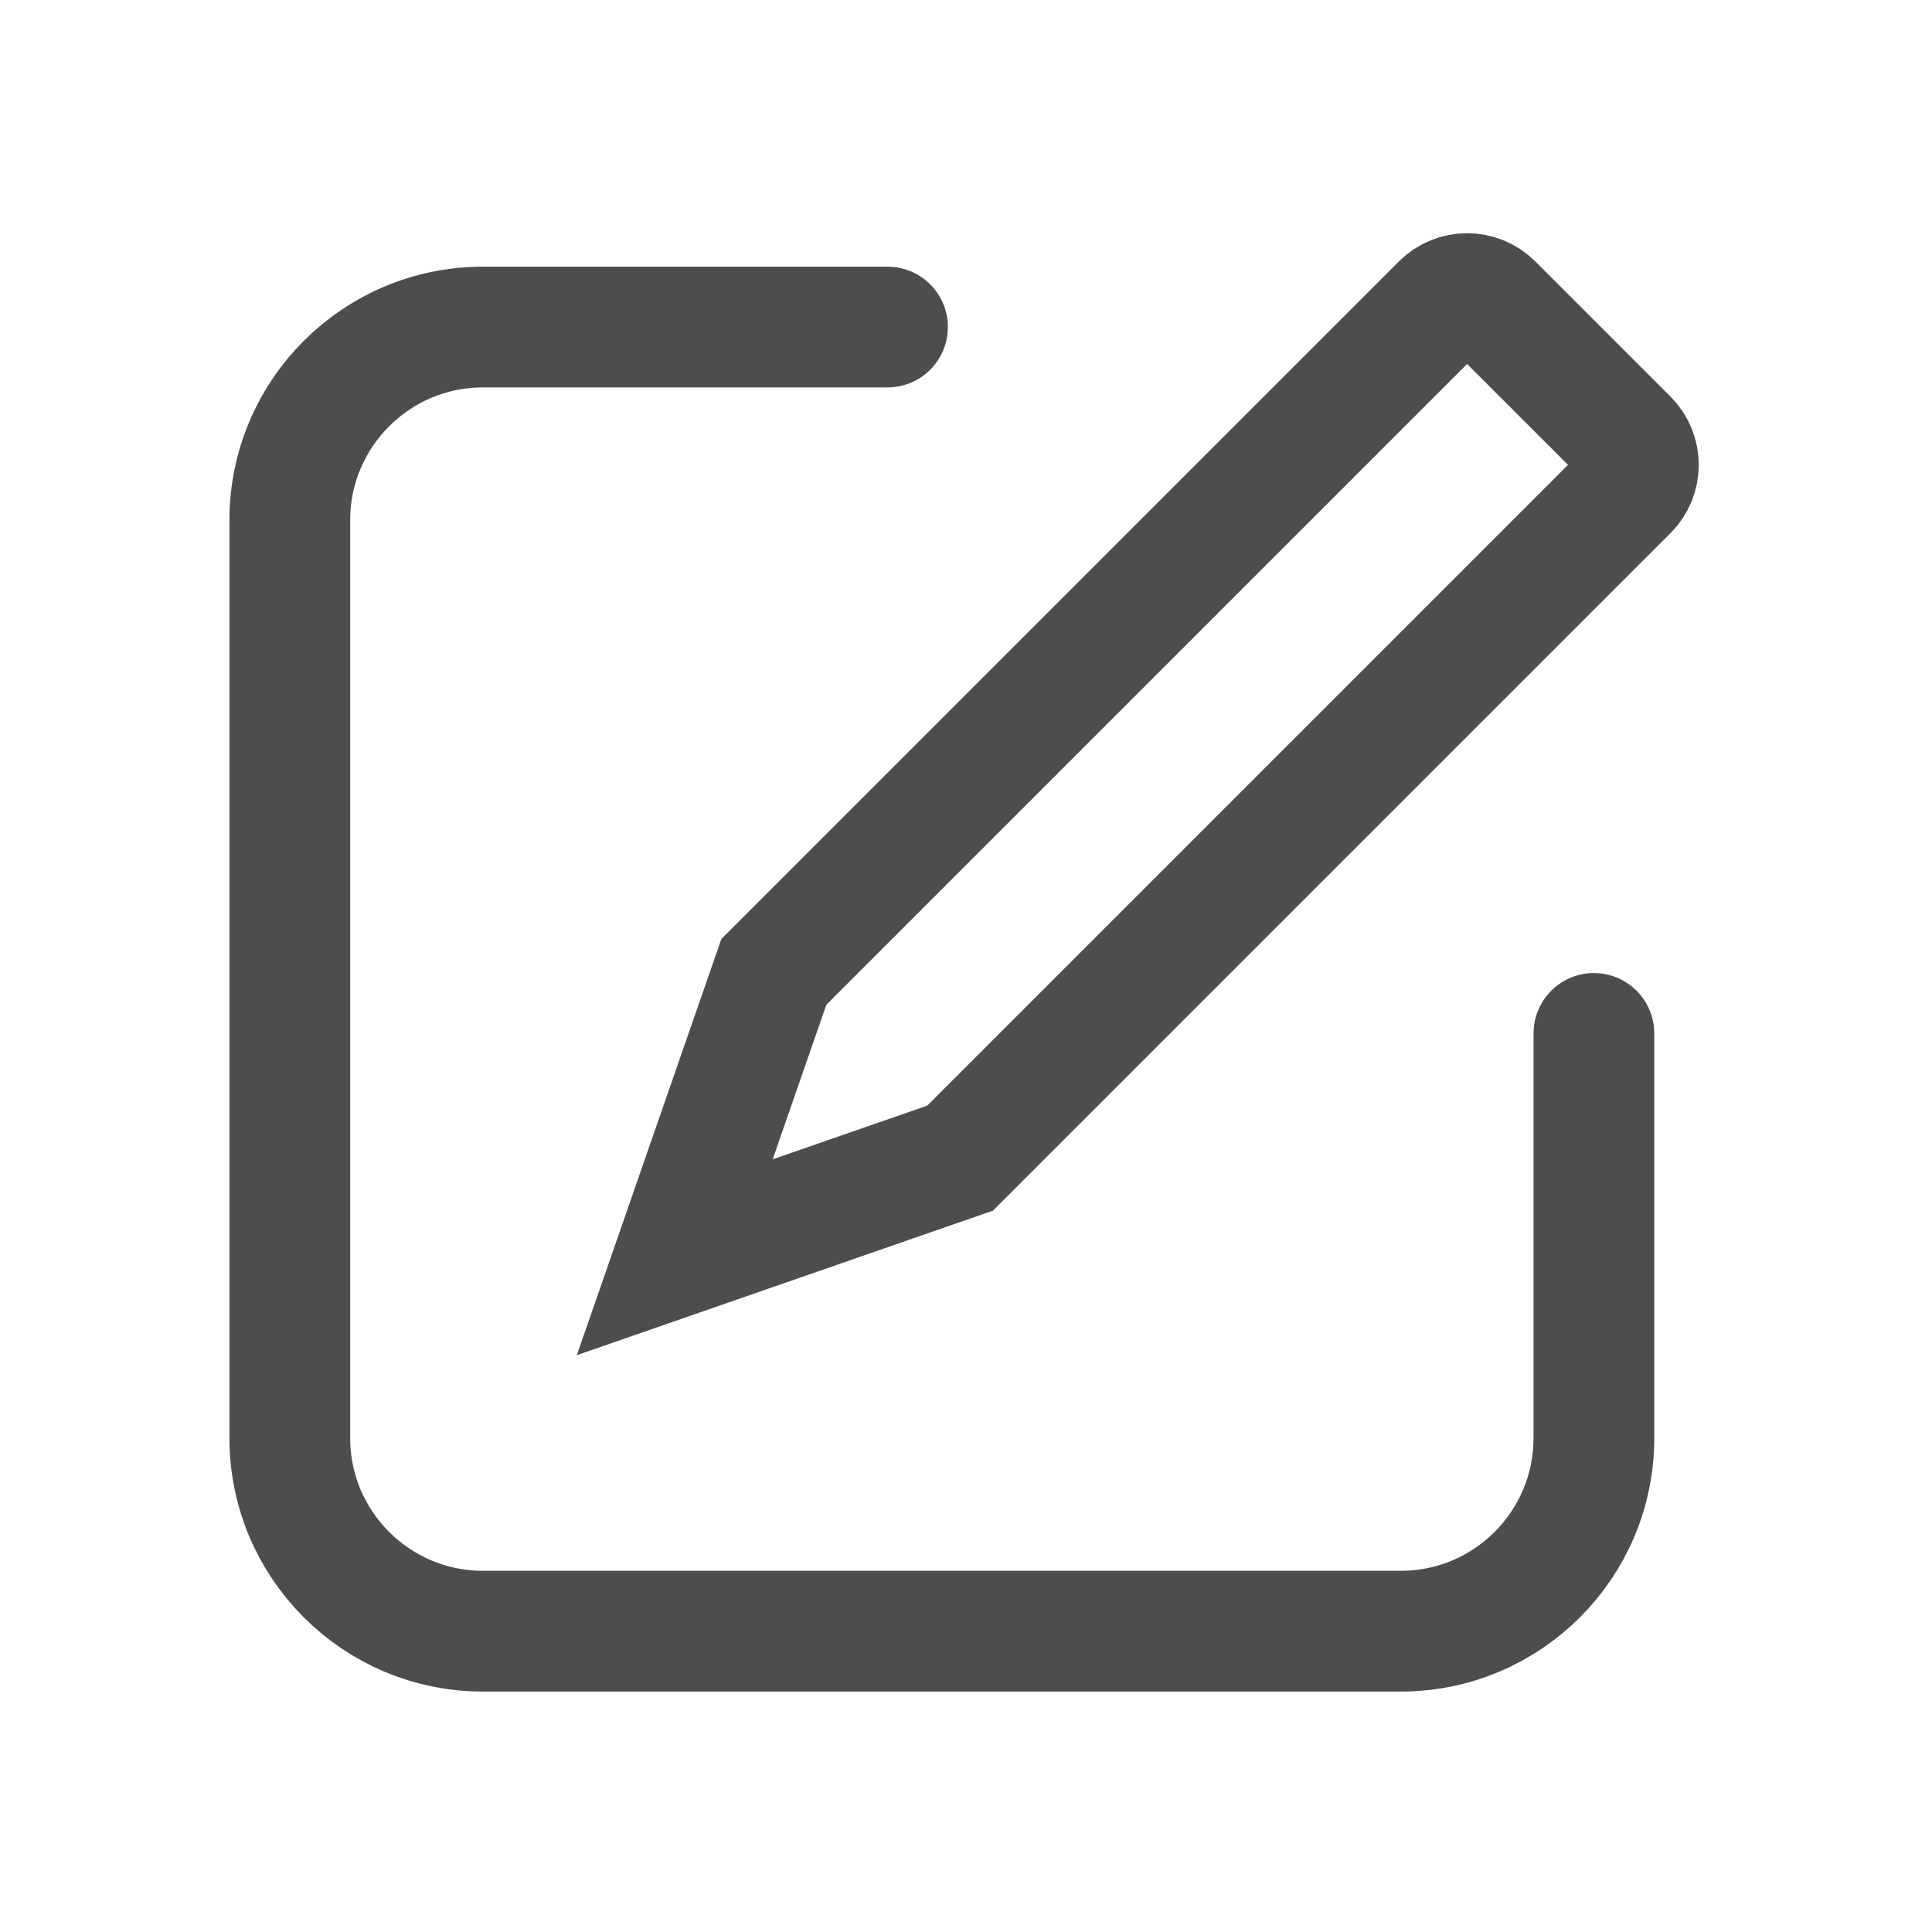
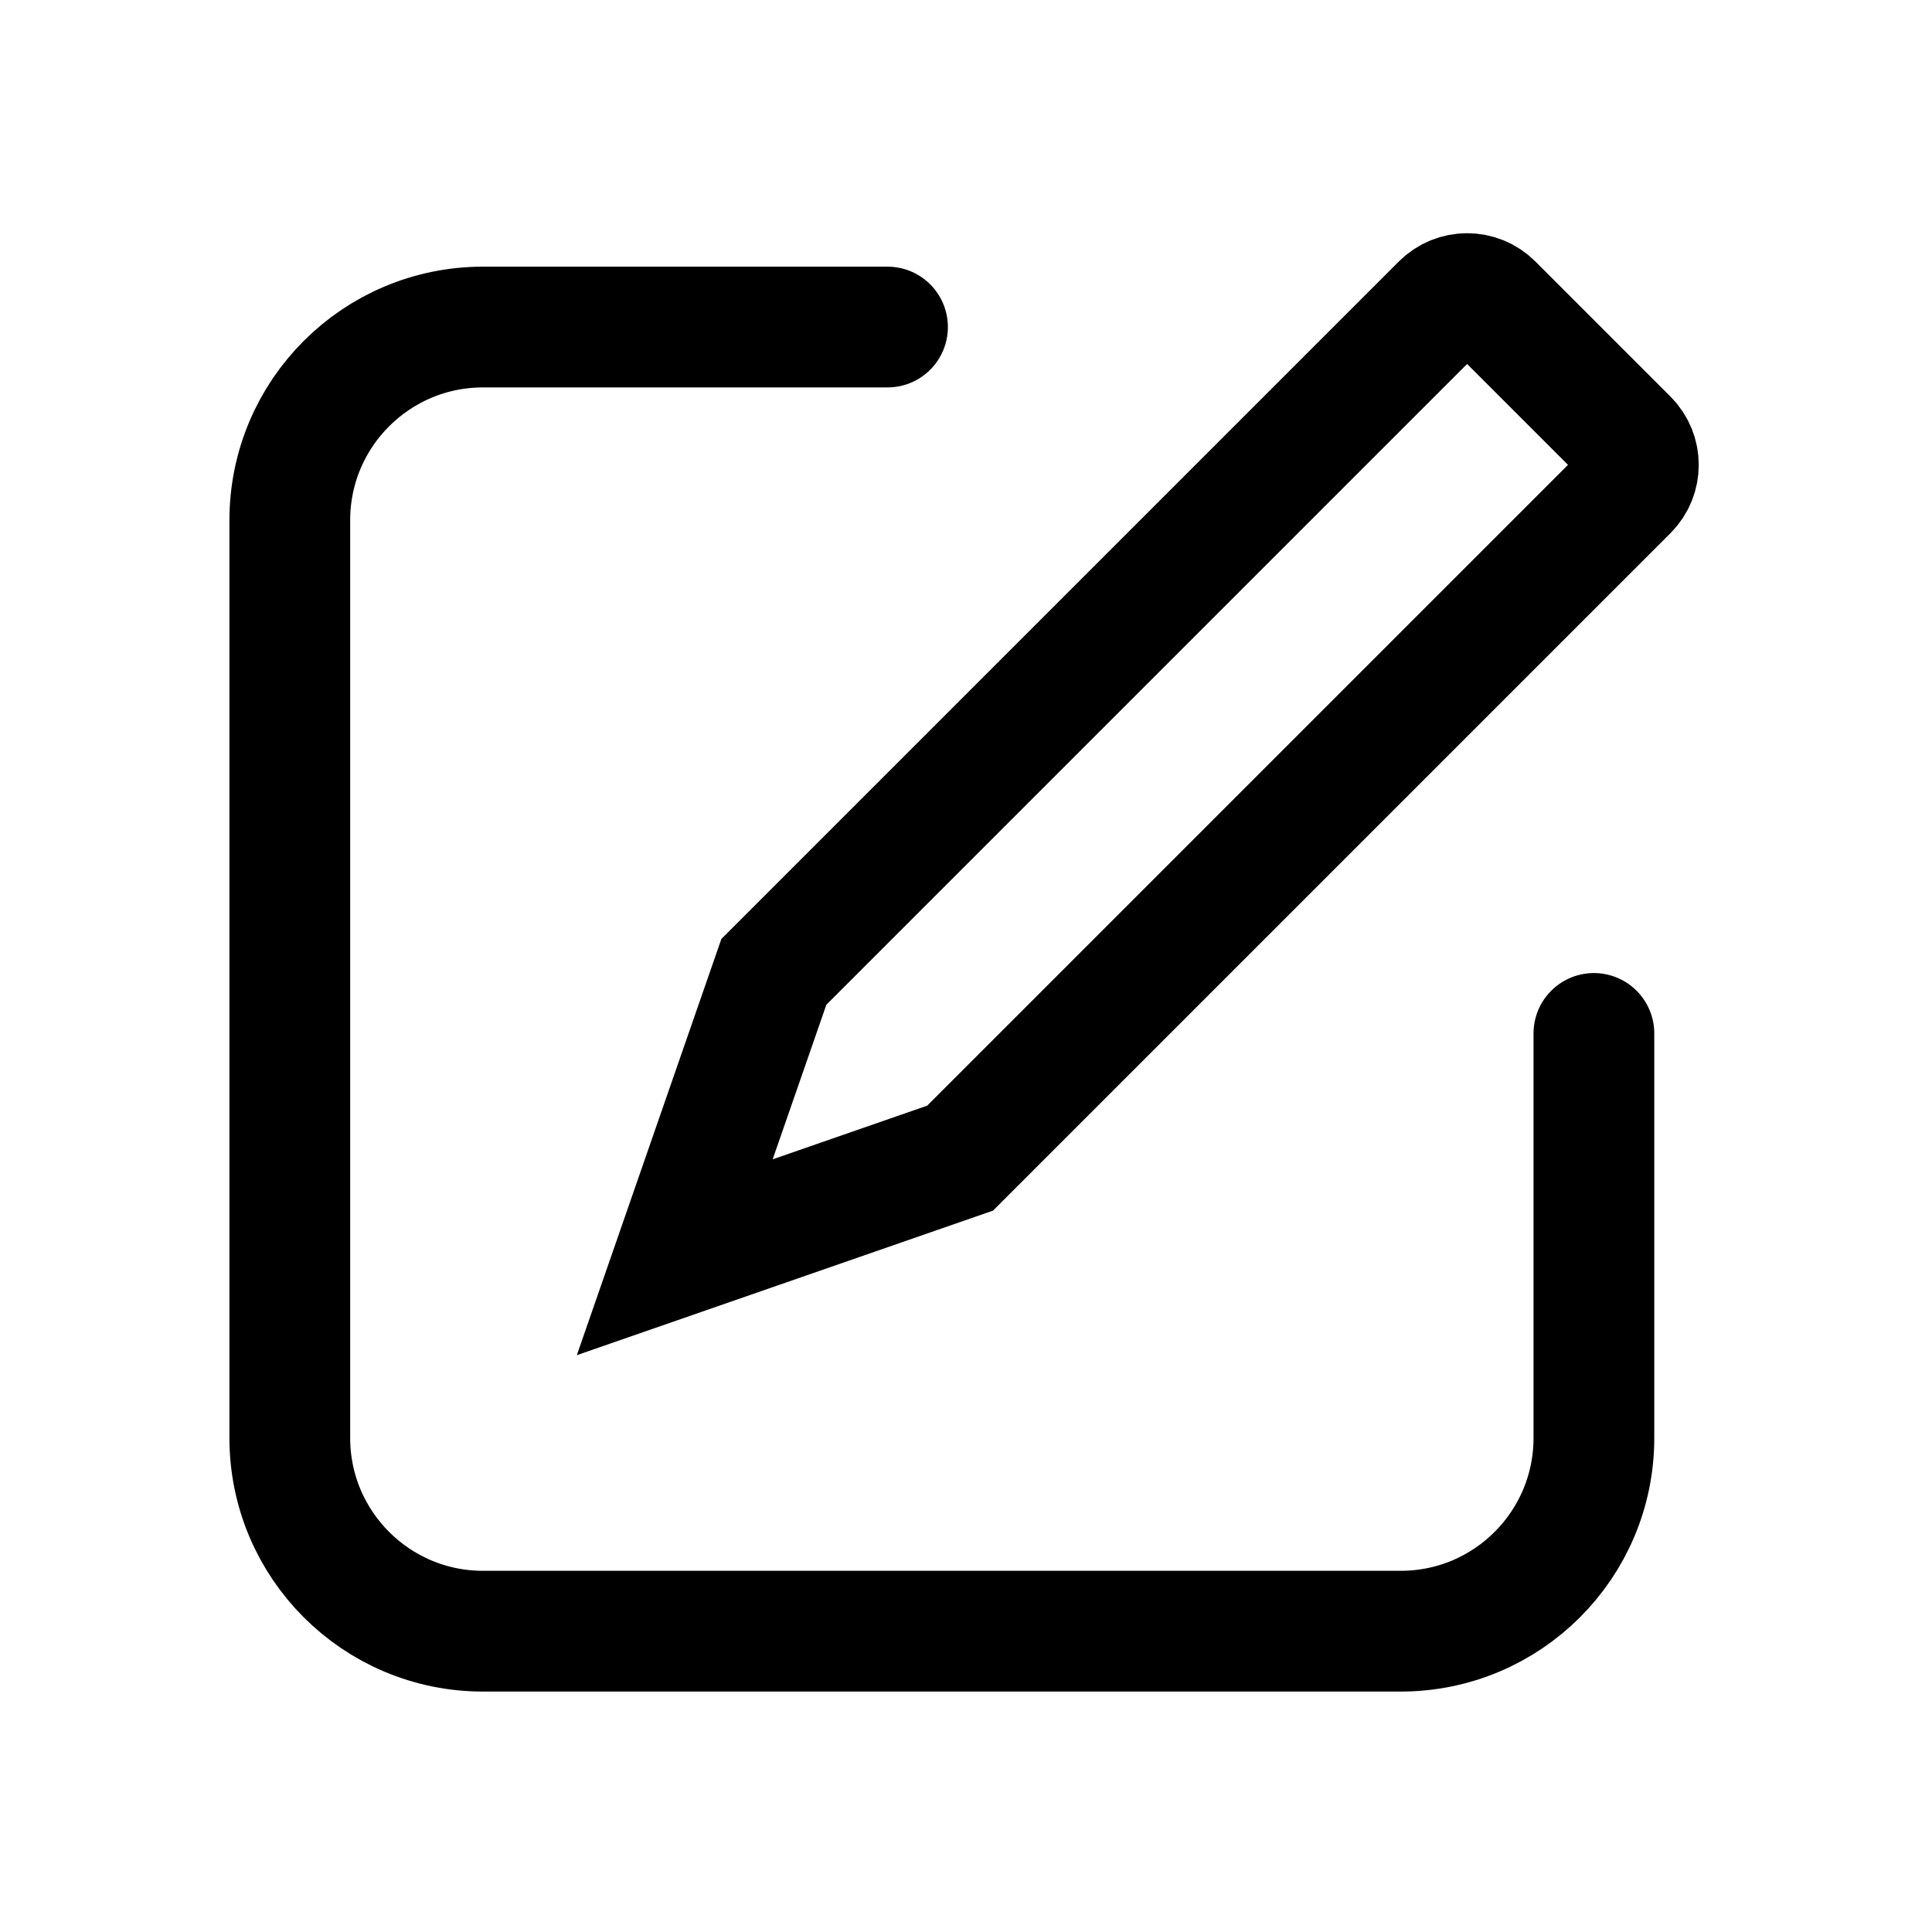
<svg xmlns="http://www.w3.org/2000/svg" width="40" height="40" viewBox="0 0 40 40" fill="none">
-   <path d="M30.905 6.298L33.701 9.094C33.994 9.387 33.994 9.862 33.701 10.155L19.878 23.978L13.97 26.03L16.022 20.121L29.845 6.298C30.138 6.005 30.612 6.005 30.905 6.298Z" stroke="#4D4D4D" stroke-width="2.5" />
-   <path d="M18.375 6.771H10C7.791 6.771 6 8.562 6 10.771V29.771C6 31.981 7.791 33.772 10 33.772H29C31.209 33.772 33 31.981 33 29.771V21.396" stroke="#4D4D4D" stroke-width="2.5" stroke-linecap="round" />
+   <path d="M30.905 6.298L33.701 9.094C33.994 9.387 33.994 9.862 33.701 10.155L19.878 23.978L13.97 26.03L16.022 20.121L29.845 6.298C30.138 6.005 30.612 6.005 30.905 6.298Z" stroke="currentColor" stroke-width="2.5" />
+   <path d="M18.375 6.771H10C7.791 6.771 6 8.562 6 10.771V29.771C6 31.981 7.791 33.772 10 33.772H29C31.209 33.772 33 31.981 33 29.771V21.396" stroke="currentColor" stroke-width="2.5" stroke-linecap="round" />
</svg>
